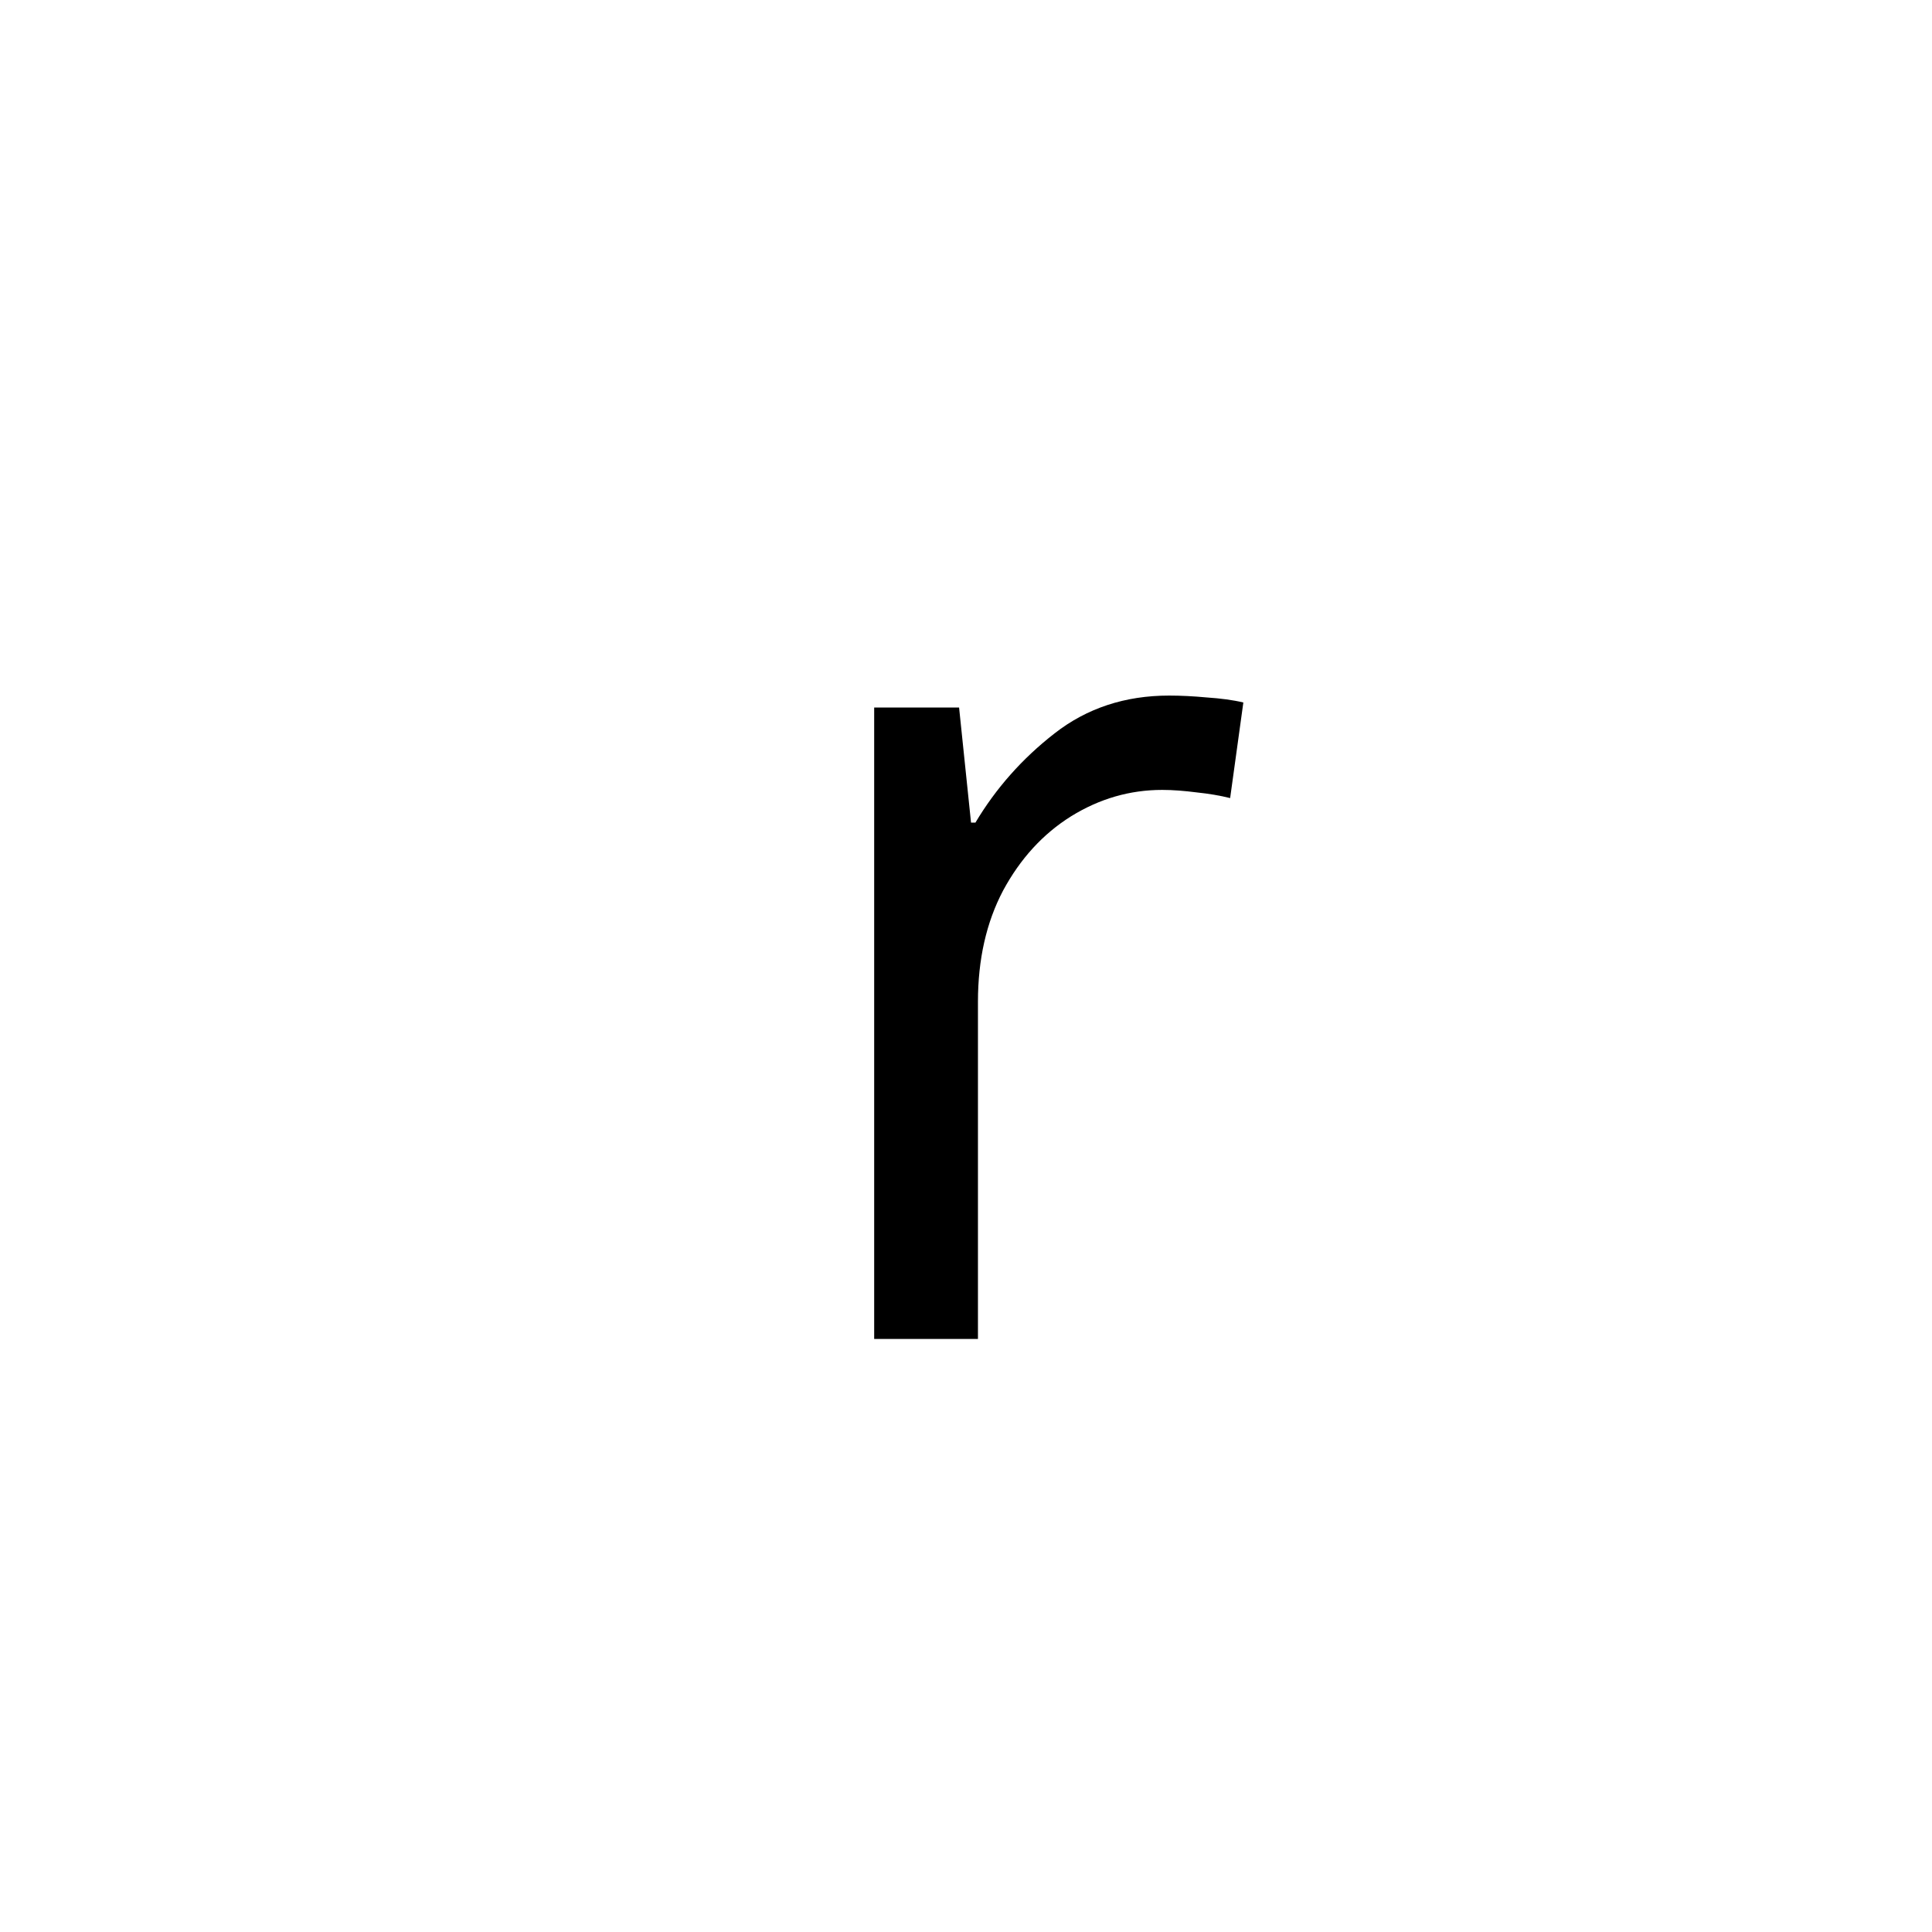
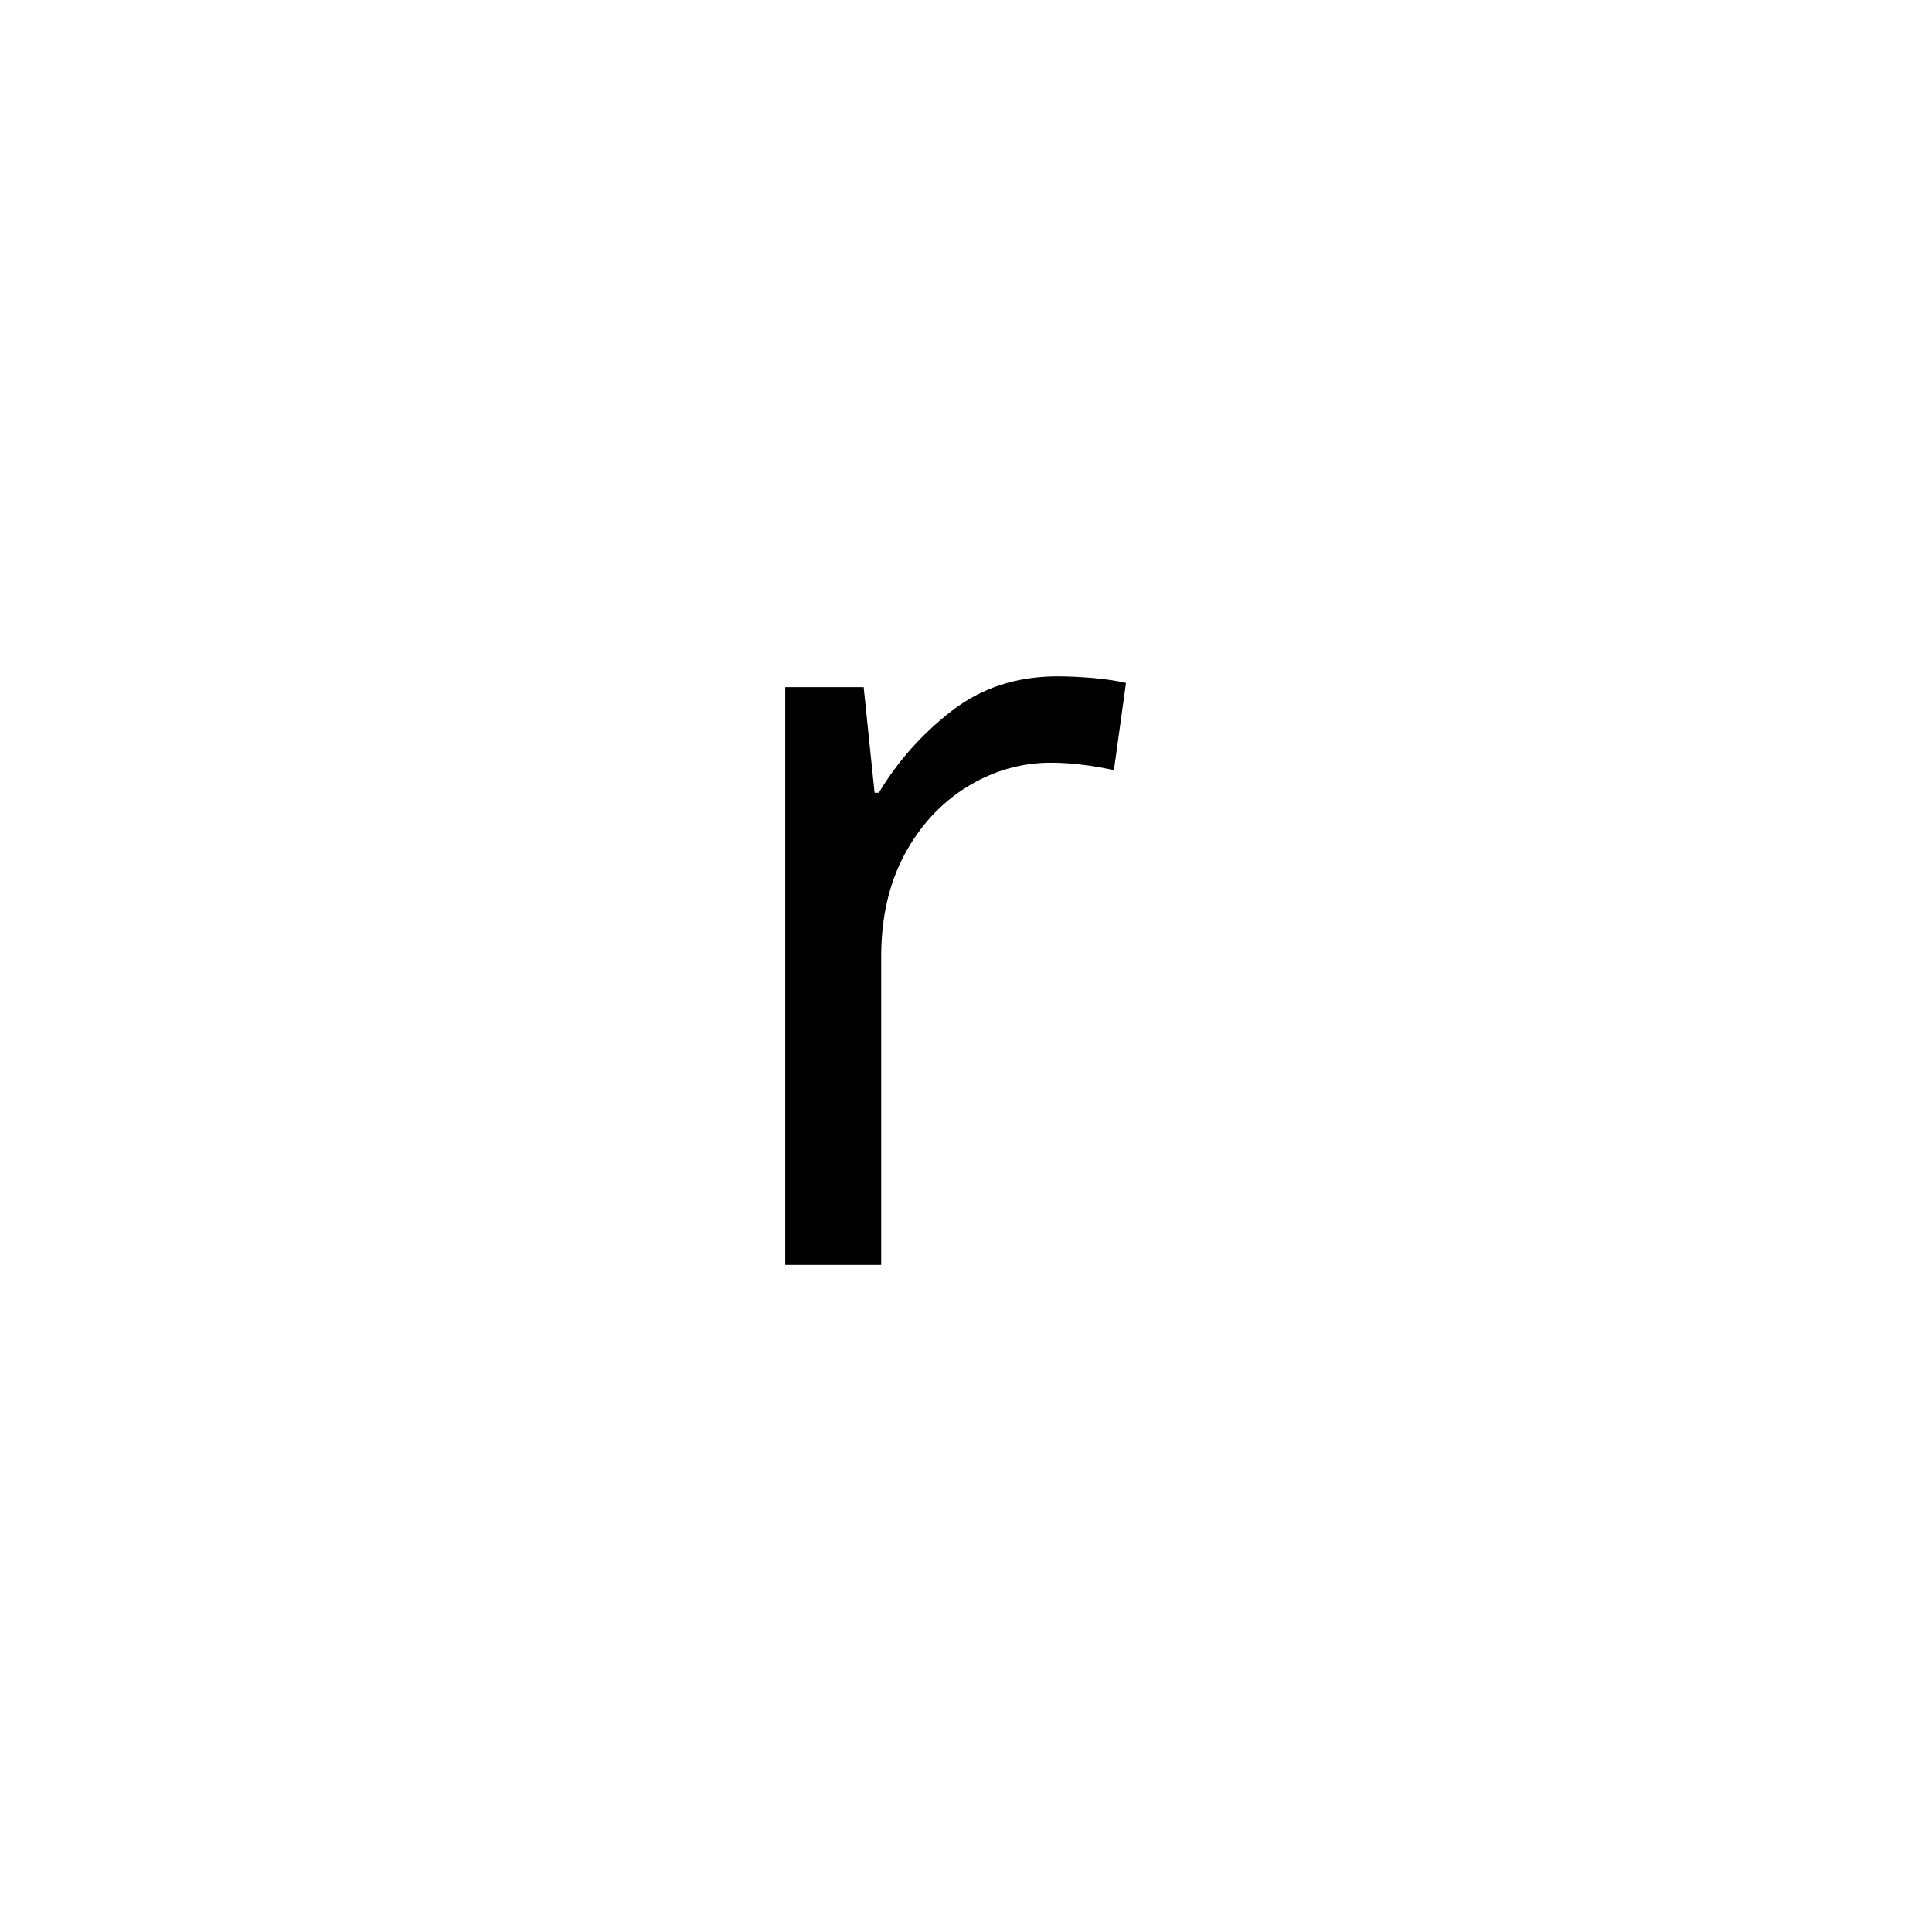
- <svg xmlns="http://www.w3.org/2000/svg" xmlns:xlink="http://www.w3.org/1999/xlink" id="svg1" height="48" width="48" version="1.0">
+ <svg xmlns="http://www.w3.org/2000/svg" xmlns:xlink="http://www.w3.org/1999/xlink" id="svg1" height="128" width="128" version="1.0">
  <defs id="defs3">
    <linearGradient y2="-34.66" x2="62.393" y1="30.283" x1="100.984" gradientTransform="translate(-63.46283,8.838835)" gradientUnits="userSpaceOnUse" id="linearGradient2846-142" xlink:href="#linearGradient2972-672" />
    <linearGradient id="linearGradient2972-672">
      <stop offset="0" style="stop-color:#ffffff;stop-opacity:0.4" id="stop2968" />
      <stop offset="1" style="stop-color:#ffffff;stop-opacity:0" id="stop2970" />
    </linearGradient>
    <linearGradient y2="6.1" x2="6.358" y1="32.757" x1="11.355" gradientTransform="matrix(2.012297,0,0,1.079974,3.973154,7.930907)" gradientUnits="userSpaceOnUse" id="linearGradient2848-440" xlink:href="#linearGradient6621-268" />
    <linearGradient id="linearGradient6621-268">
      <stop offset="0" style="stop-color:#baf508;stop-opacity:0" id="stop2975" />
      <stop offset="1" style="stop-color:#dbfdc3;stop-opacity:0.743" id="stop2977" />
    </linearGradient>
    <linearGradient xlink:href="#linearGradient2972-672" id="linearGradient3003" gradientUnits="userSpaceOnUse" gradientTransform="matrix(1.555551,0,0,1.250406,-94.77668,17.38692)" x1="100.984" y1="30.283" x2="62.393" y2="-34.66" />
    <linearGradient xlink:href="#linearGradient2972-672" id="linearGradient3010" gradientUnits="userSpaceOnUse" gradientTransform="matrix(1.555551,0,0,1.250406,-94.77668,17.38692)" x1="100.984" y1="30.283" x2="62.393" y2="-34.66" />
  </defs>
-   <text xml:space="preserve" style="font-size:29.282px;font-style:normal;font-variant:normal;font-weight:normal;font-stretch:normal;text-align:start;line-height:125%;letter-spacing:0px;word-spacing:0px;writing-mode:lr-tb;text-anchor:start;fill:#000000;fill-opacity:1;stroke:none;font-family:Sans;-inkscape-font-specification:Sans" x="19.233" y="33.263" id="text3028">
-     <tspan id="tspan3053" x="19.233" y="33.263">r</tspan>
+   <text xml:space="preserve" style="font-style:normal;font-variant:normal;font-weight:normal;font-stretch:normal;font-size:29.412px;line-height:0%;font-family:sans-serif;-inkscape-font-specification:Sans;text-align:start;letter-spacing:0px;word-spacing:0px;writing-mode:lr-tb;text-anchor:start;fill:#000000;fill-opacity:1;stroke:none;stroke-width:2.451" x="45.676" y="84.214" id="text3028" transform="scale(1.004887,0.9951373)">
+     <tspan id="tspan3053" x="45.676" y="84.214" style="font-size:71.77px;line-height:1.25;font-family:sans-serif;stroke-width:2.451">r</tspan>
  </text>
</svg>
